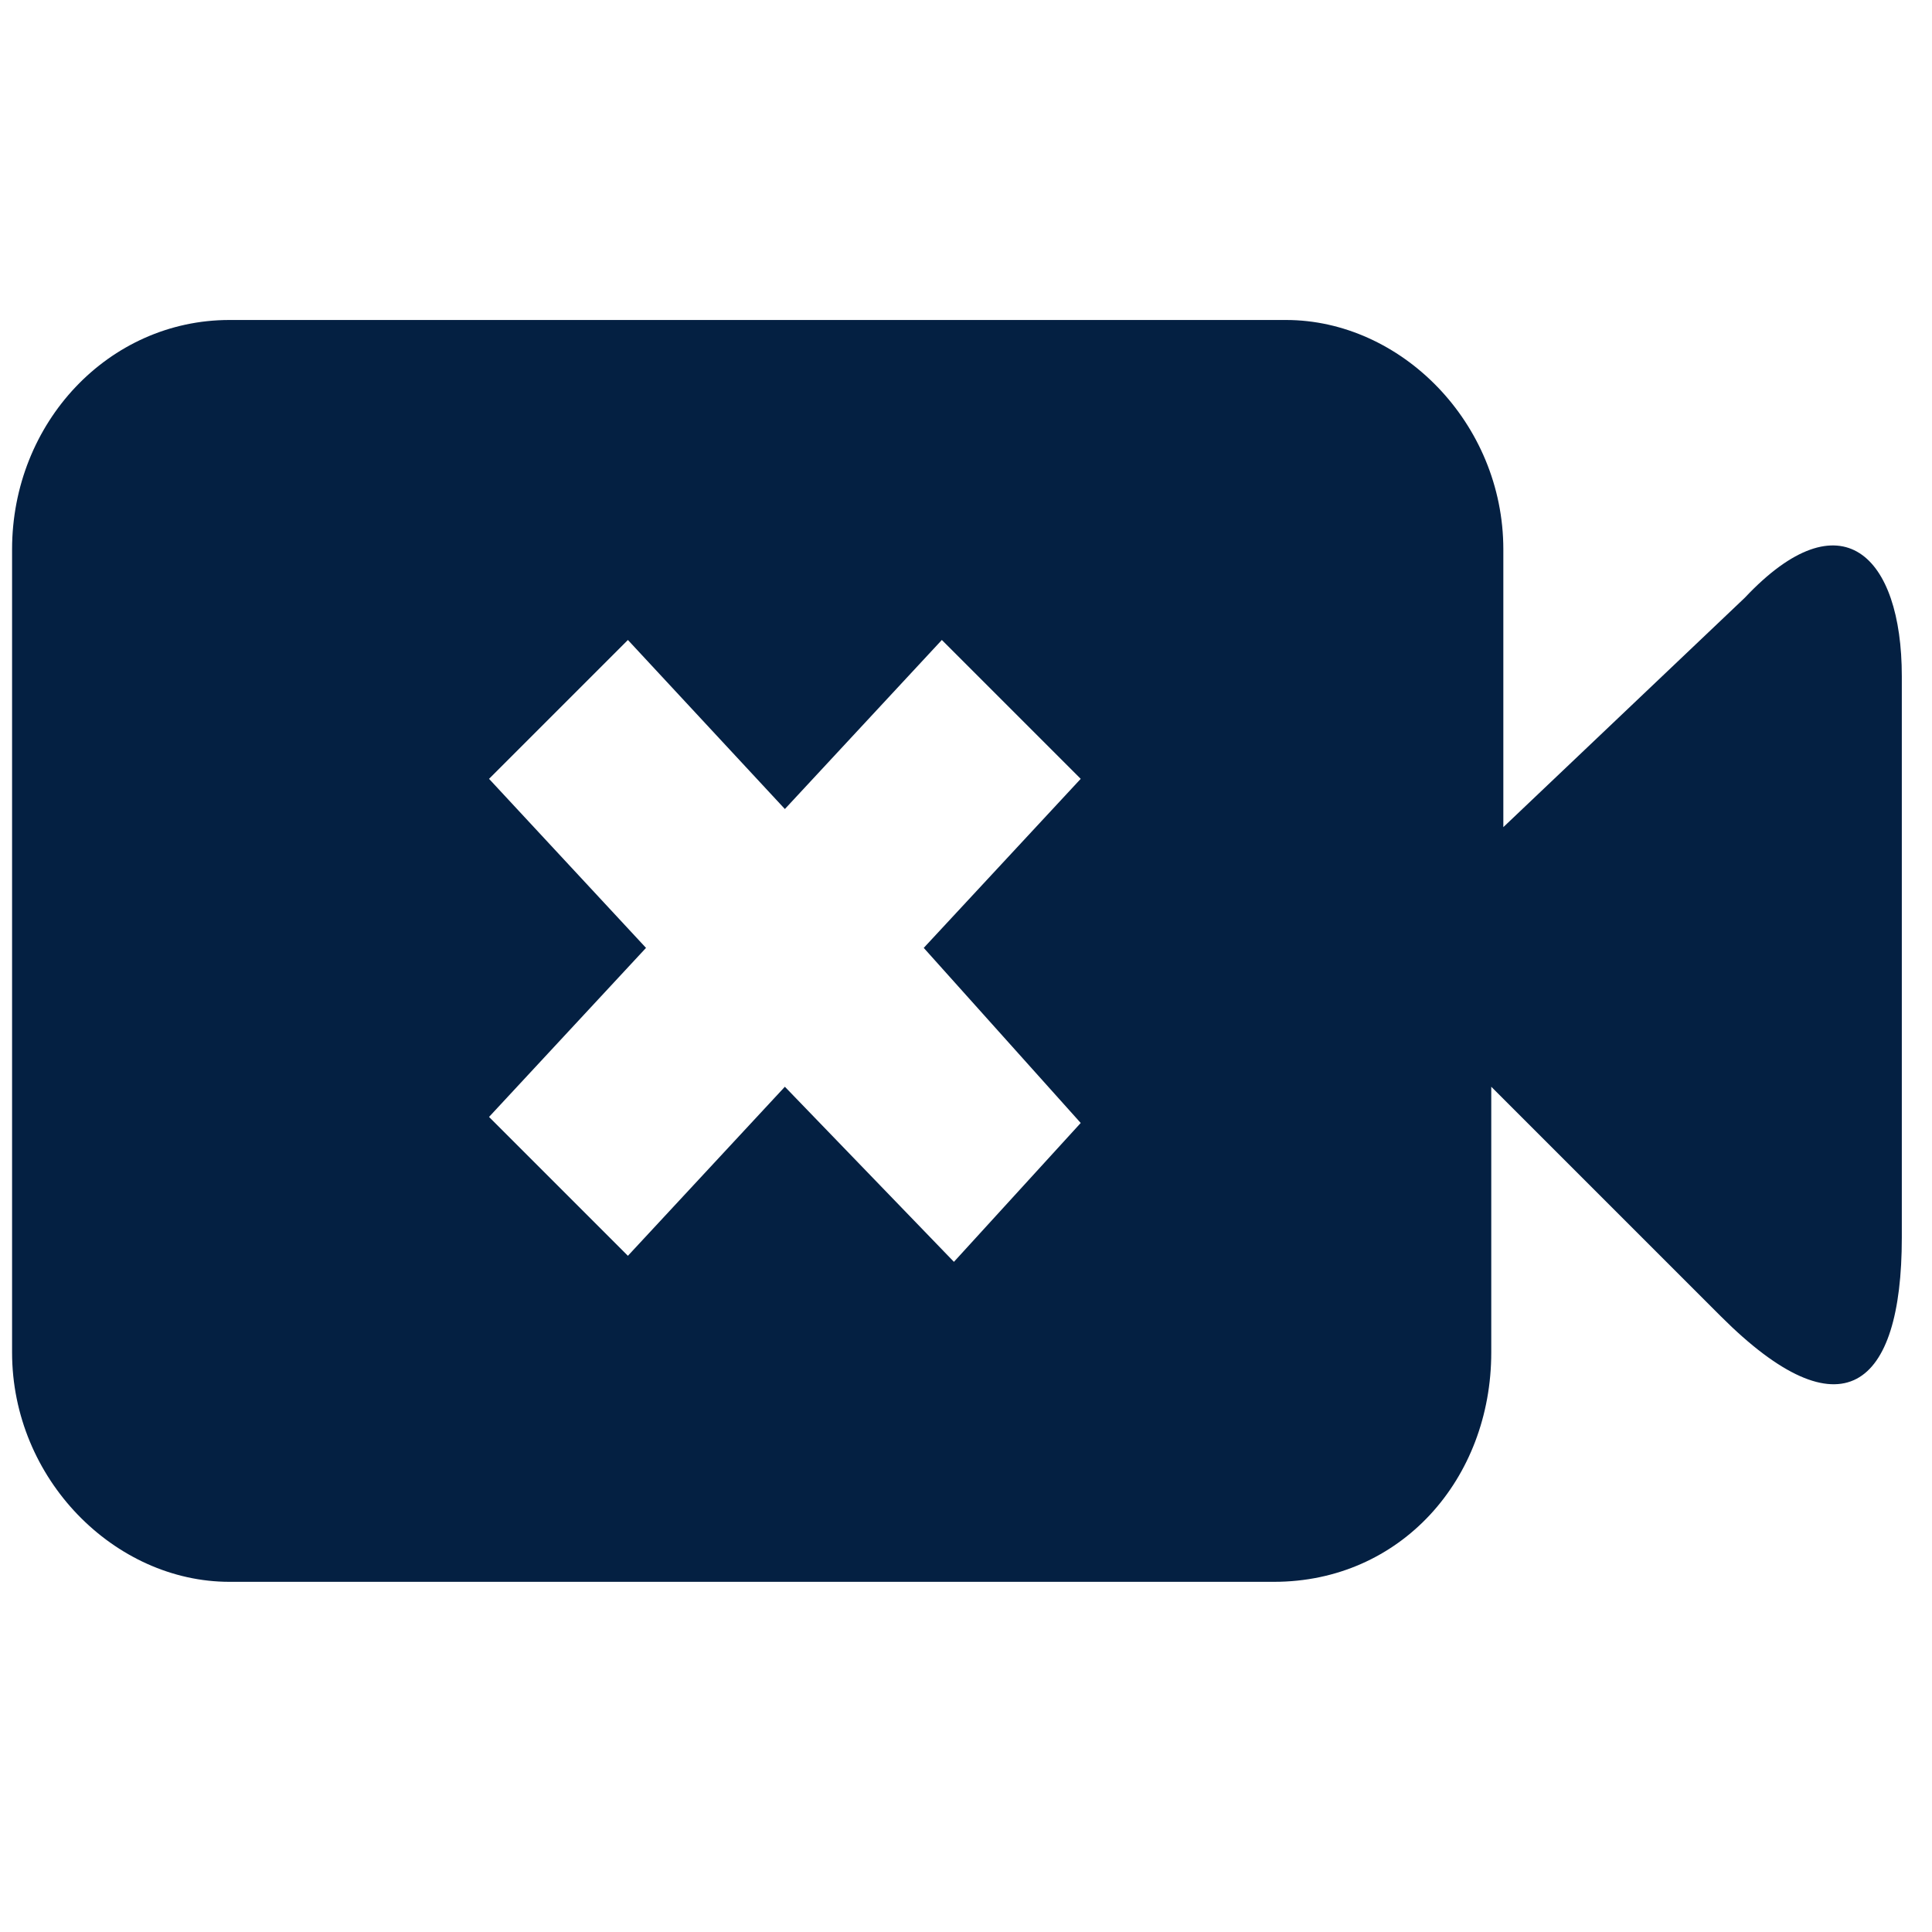
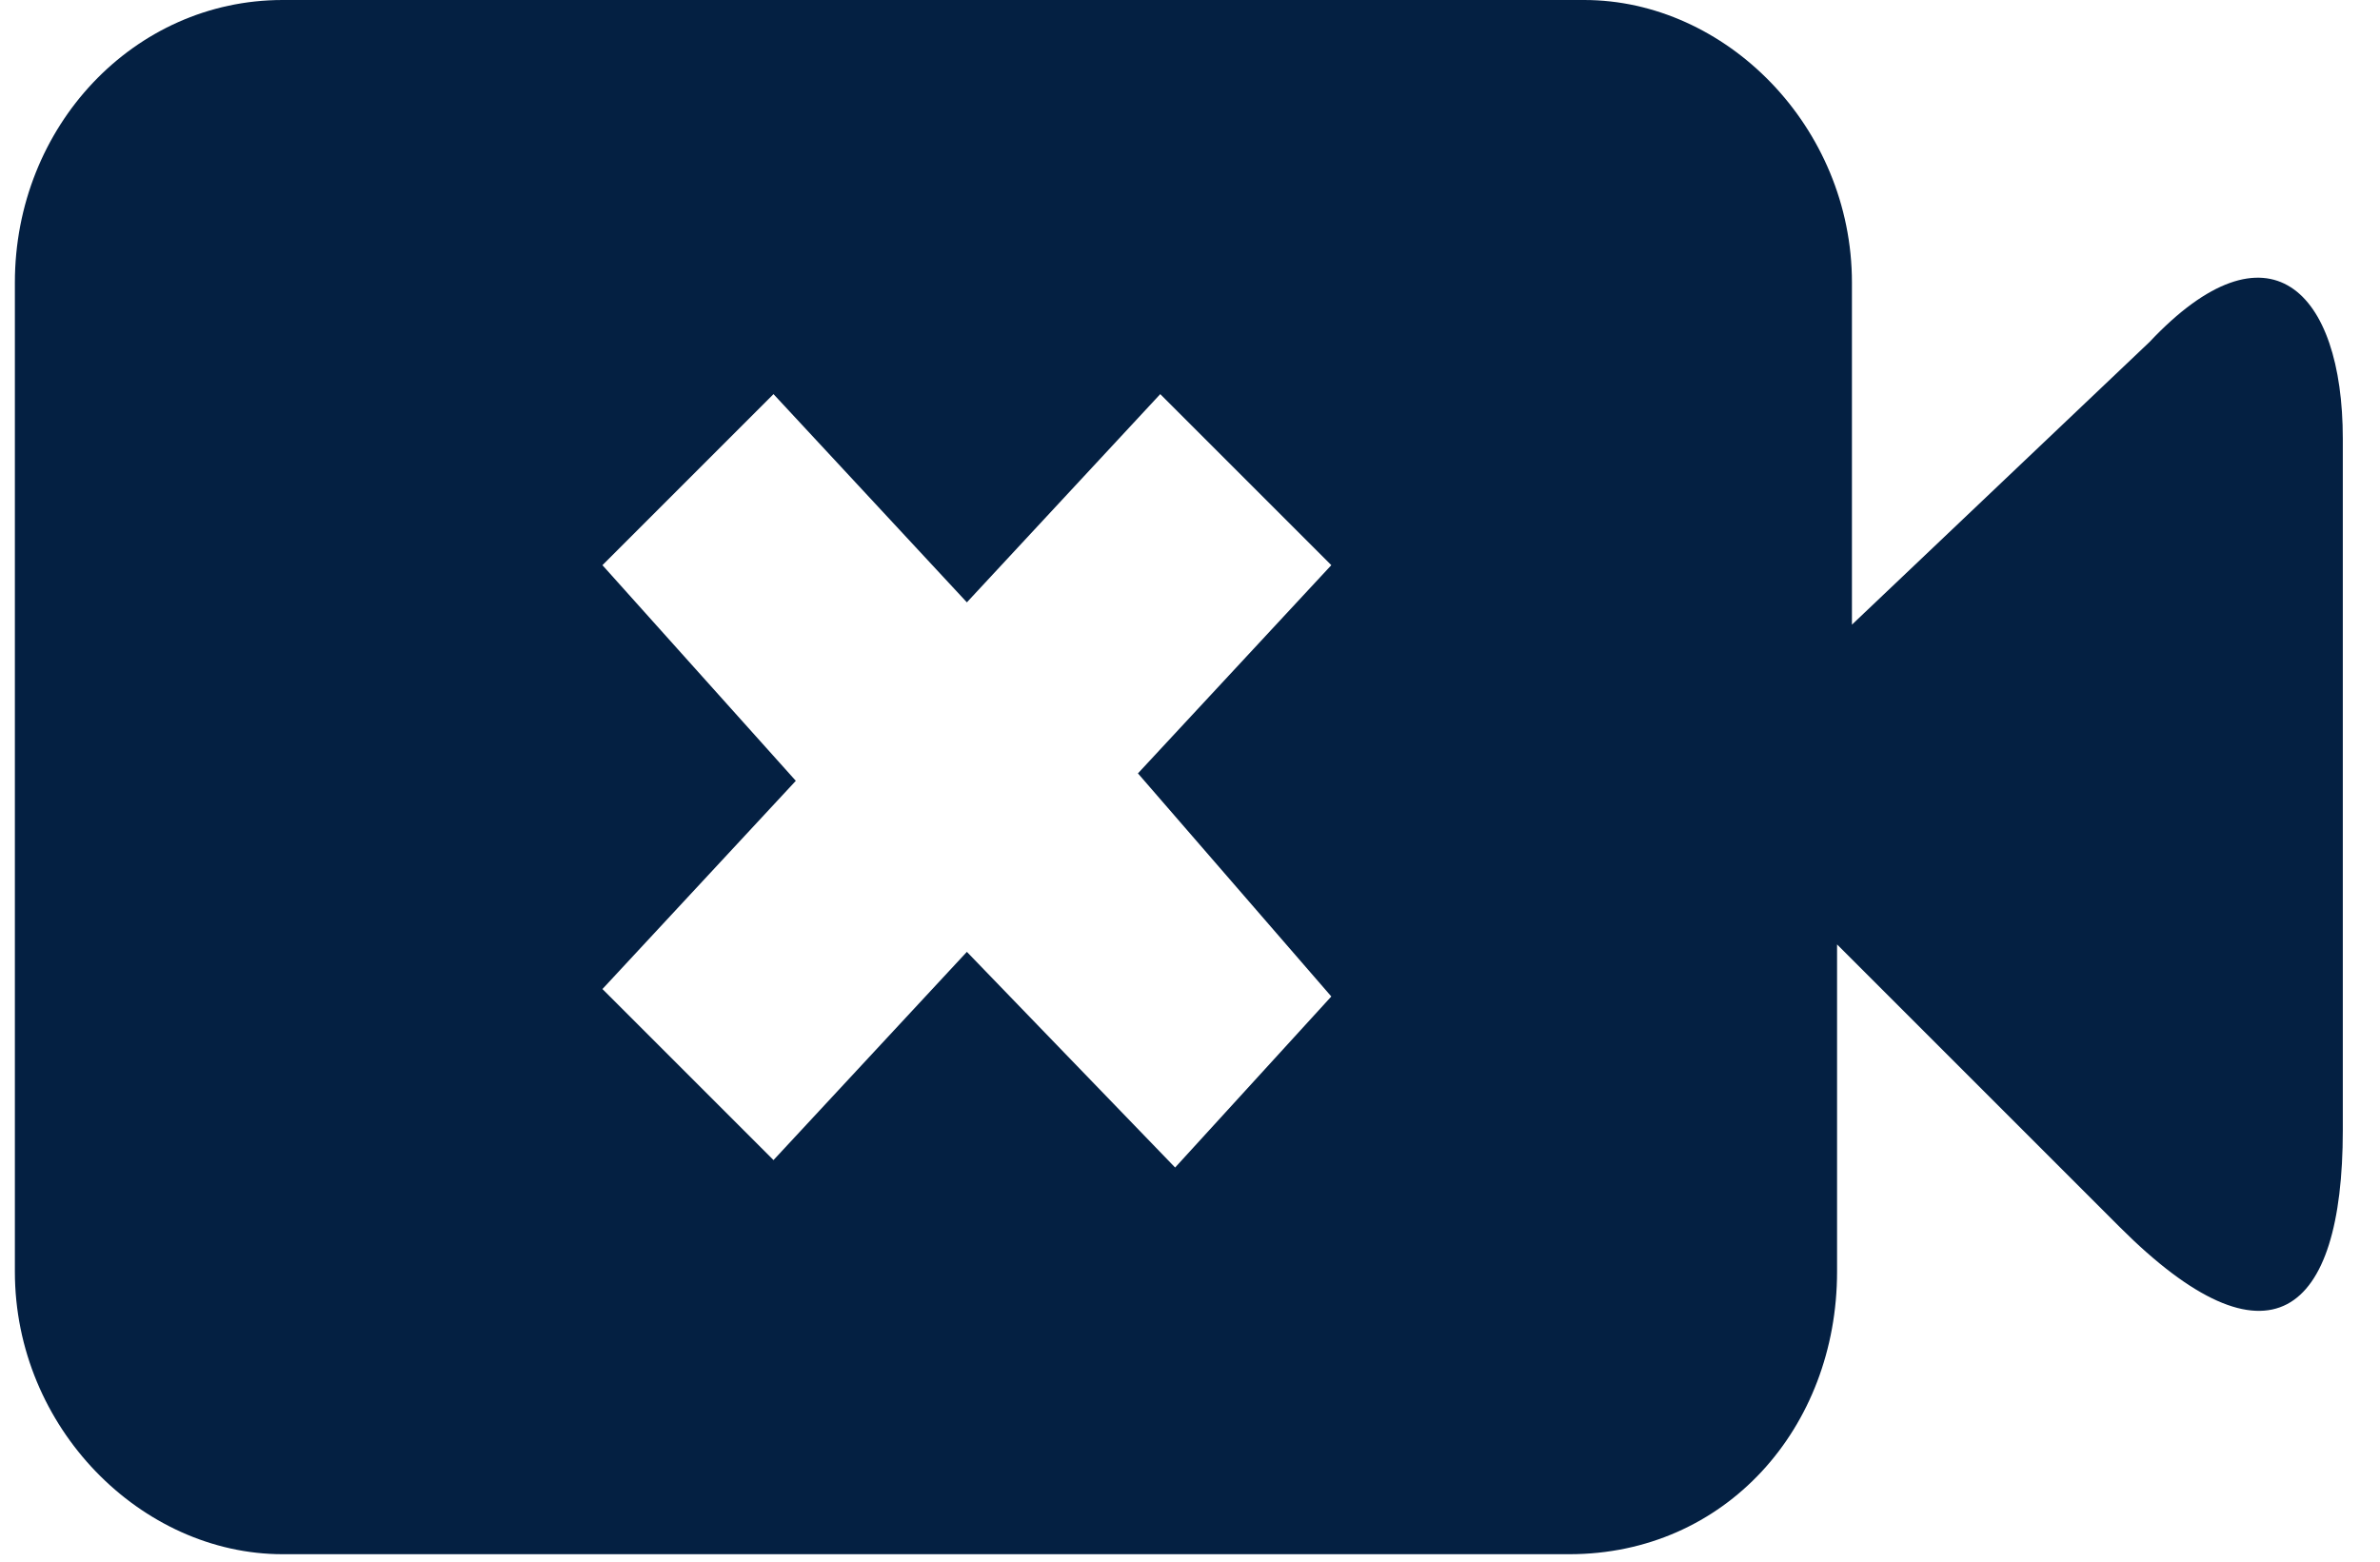
- <svg xmlns="http://www.w3.org/2000/svg" version="1.1" id="Layer_1" x="0px" y="0px" viewBox="0 0 32 32" style="enable-background:new 0 0 32 32;" xml:space="preserve">
+ <svg xmlns="http://www.w3.org/2000/svg" version="1.1" id="Layer_1" x="0px" y="0px" viewBox="0 0 32 21" style="enable-background:new 0 0 32 21;" xml:space="preserve">
  <style type="text/css">
	.st0{display:none;}
	.st1{display:inline;fill-rule:evenodd;clip-rule:evenodd;fill:#B9BBBE;}
	.st2{display:inline;fill:#B9BBBE;}
	.st3{fill:#042042;}
</style>
  <g id="Layer_1_1_" class="st0">
-     <path class="st1" d="M22.5,14.4h1.9v3.3h-1.9c-0.2,0.8-0.5,1.5-1,2.1l1.2,1.2L21,22.6l-1.2-1.2c-0.6,0.4-1.4,0.8-2.1,1v1.9h-3.3   v-1.9c-0.8-0.2-1.5-0.5-2.1-1l-1.2,1.2L9.4,21l1.2-1.2c-0.4-0.6-0.8-1.4-1-2.1H7.6v-3.3h1.9c0.2-0.8,0.5-1.5,1-2.1l-1.2-1.3L11,9.2   l1.2,1.2c0.6-0.4,1.4-0.8,2.1-1V7.6h3.3v1.9c0.8,0.2,1.5,0.5,2.1,1l1.2-1.2l1.7,1.7l-1.2,1.1C22,12.9,22.2,13.5,22.5,14.4z    M15.9,19.3c1.8,0,3.3-1.5,3.3-3.3s-1.5-3.3-3.3-3.3s-3.3,1.5-3.3,3.3S14.1,19.3,15.9,19.3z" />
+     <path class="st1" d="M22.5,8.9h1.9v3.3h-1.9c-0.2,0.8-0.5,1.5-1,2.1l1.2,1.2L21,17.1l-1.2-1.2c-0.6,0.4-1.4,0.8-2.1,1v1.9h-3.3   v-1.9c-0.8-0.2-1.5-0.5-2.1-1l-1.2,1.2l-1.7-1.6l1.2-1.2c-0.4-0.6-0.8-1.4-1-2.1h-2V8.9h1.9c0.2-0.8,0.5-1.5,1-2.1L9.3,5.5L11,3.7   l1.2,1.2c0.6-0.4,1.4-0.8,2.1-1V2.1h3.3V4c0.8,0.2,1.5,0.5,2.1,1l1.2-1.2l1.7,1.7l-1.2,1.1C22,7.4,22.2,8,22.5,8.9z M15.9,13.8   c1.8,0,3.3-1.5,3.3-3.3s-1.5-3.3-3.3-3.3s-3.3,1.5-3.3,3.3S14.1,13.8,15.9,13.8z" />
  </g>
  <g id="Layer_2_1_" class="st0">
-     <path class="st2" d="M15.9,7.6c-4.6,0-8.3,3.7-8.3,8.3v6.7c0,0.9,0.7,1.7,1.7,1.7H11c0.9,0,1.7-0.7,1.7-1.7v-2.5   c0-0.9-0.7-1.7-1.7-1.7H9.3v-2.5c0-3.7,3-6.7,6.7-6.7s6.7,3,6.7,6.7v2.5H21c-0.9,0-1.7,0.7-1.7,1.7v2.5c0,0.9,0.7,1.7,1.7,1.7h1.7   c0.9,0,1.7-0.7,1.7-1.7v-6.7C24.3,11.4,20.5,7.6,15.9,7.6z" />
+     <path class="st2" d="M15.9,2.1c-4.6,0-8.3,3.7-8.3,8.3v6.7c0,0.9,0.7,1.7,1.7,1.7H11c0.9,0,1.7-0.7,1.7-1.7v-2.5   c0-0.9-0.7-1.7-1.7-1.7H9.3v-2.5c0-3.7,3-6.7,6.7-6.7s6.7,3,6.7,6.7v2.5H21c-0.9,0-1.7,0.7-1.7,1.7v2.5c0,0.9,0.7,1.7,1.7,1.7h1.7   c0.9,0,1.7-0.7,1.7-1.7v-6.7C24.3,5.9,20.5,2.1,15.9,2.1z" />
  </g>
  <g id="Layer_3" class="st0">
-     <path class="st1" d="M18.5,15.1c0,1.4-1.1,2.5-2.5,2.5c-1.3,0-2.5-1.1-2.5-2.5v-5c0-1.4,1.1-2.5,2.5-2.5c1.4,0,2.5,1.1,2.5,2.5   V15.1z M15.9,19.5c2.3,0,4.4-1.8,4.4-4.3h1.4c0,2.9-2.3,5.2-5,5.6v2.7h-1.6v-2.7c-2.7-0.4-5-2.8-5-5.6h1.4   C11.5,17.6,13.6,19.5,15.9,19.5z M15.9,9.3c-0.7,0-0.8,0.6-0.8,0.8v5c0,0.3,0.2,0.8,0.8,0.8c0.7,0,0.8-0.6,0.8-0.8v-5   C16.8,9.9,16.6,9.3,15.9,9.3z" />
-     <path class="st1" d="M18.5,15.1c0,1.4-1.1,2.5-2.5,2.5c-1.3,0-2.5-1.1-2.5-2.5v-5c0-1.4,1.1-2.5,2.5-2.5c1.4,0,2.5,1.1,2.5,2.5   V15.1z M15.9,19.5c2.3,0,4.4-1.8,4.4-4.3h1.4c0,2.9-2.3,5.2-5,5.6v3.6h-1.6v-3.6c-2.7-0.4-5-2.8-5-5.6h1.4   C11.5,17.6,13.6,19.5,15.9,19.5z" />
+     <path class="st1" d="M18.5,9.6c0,1.4-1.1,2.5-2.5,2.5c-1.3,0-2.5-1.1-2.5-2.5v-5c0-1.4,1.1-2.5,2.5-2.5s2.5,1.1,2.5,2.5V9.6z    M15.9,14c2.3,0,4.4-1.8,4.4-4.3h1.4c0,2.9-2.3,5.2-5,5.6V18h-1.6v-2.7c-2.7-0.4-5-2.8-5-5.6h1.4C11.5,12.1,13.6,14,15.9,14z    M15.9,3.8c-0.7,0-0.8,0.6-0.8,0.8v5c0,0.3,0.2,0.8,0.8,0.8c0.7,0,0.8-0.6,0.8-0.8v-5C16.8,4.4,16.6,3.8,15.9,3.8z" />
+     <path class="st1" d="M18.5,9.6c0,1.4-1.1,2.5-2.5,2.5c-1.3,0-2.5-1.1-2.5-2.5v-5c0-1.4,1.1-2.5,2.5-2.5s2.5,1.1,2.5,2.5V9.6z    M15.9,14c2.3,0,4.4-1.8,4.4-4.3h1.4c0,2.9-2.3,5.2-5,5.6v3.6h-1.6v-3.6c-2.7-0.4-5-2.8-5-5.6h1.4C11.5,12.1,13.6,14,15.9,14z" />
  </g>
-   <path class="st3" d="M28.9,9.9l-4,3.8V9.1c0-2.1-1.7-3.8-3.6-3.8H3.8C1.8,5.3,0.2,7,0.2,9.1v13.3c0,2.1,1.7,3.8,3.6,3.8h17.3  c2.1,0,3.6-1.7,3.6-3.8V18l3.8,3.8c2,2,3,1.2,3-1.3v-9.3C31.5,9.2,30.5,8.2,28.9,9.9z M17.9,18.6l-2.1,2.3L13,18l-2.6,2.8l-2.3-2.3  l2.6-2.8l-2.6-2.8l2.3-2.3l2.6,2.8l2.6-2.8l2.3,2.3l-2.6,2.8L17.9,18.6z" />
+   <path class="st3" d="M28.9,4.6l-4,3.8V3.8c0-2.1-1.7-3.8-3.6-3.8H3.8c-2,0-3.6,1.7-3.6,3.8v13.3c0,2.1,1.7,3.8,3.6,3.8h17.3  c2.1,0,3.6-1.7,3.6-3.8v-4.4l3.8,3.8c2,2,3,1.2,3-1.3V5.9C31.5,3.9,30.5,2.9,28.9,4.6z M17.9,13.4l-2.1,2.3L13,12.8l-2.6,2.8  l-2.3-2.3l2.6-2.8L8.1,7.6l2.3-2.3L13,8.1l2.6-2.8l2.3,2.3l-2.6,2.8L17.9,13.4z" />
</svg>
